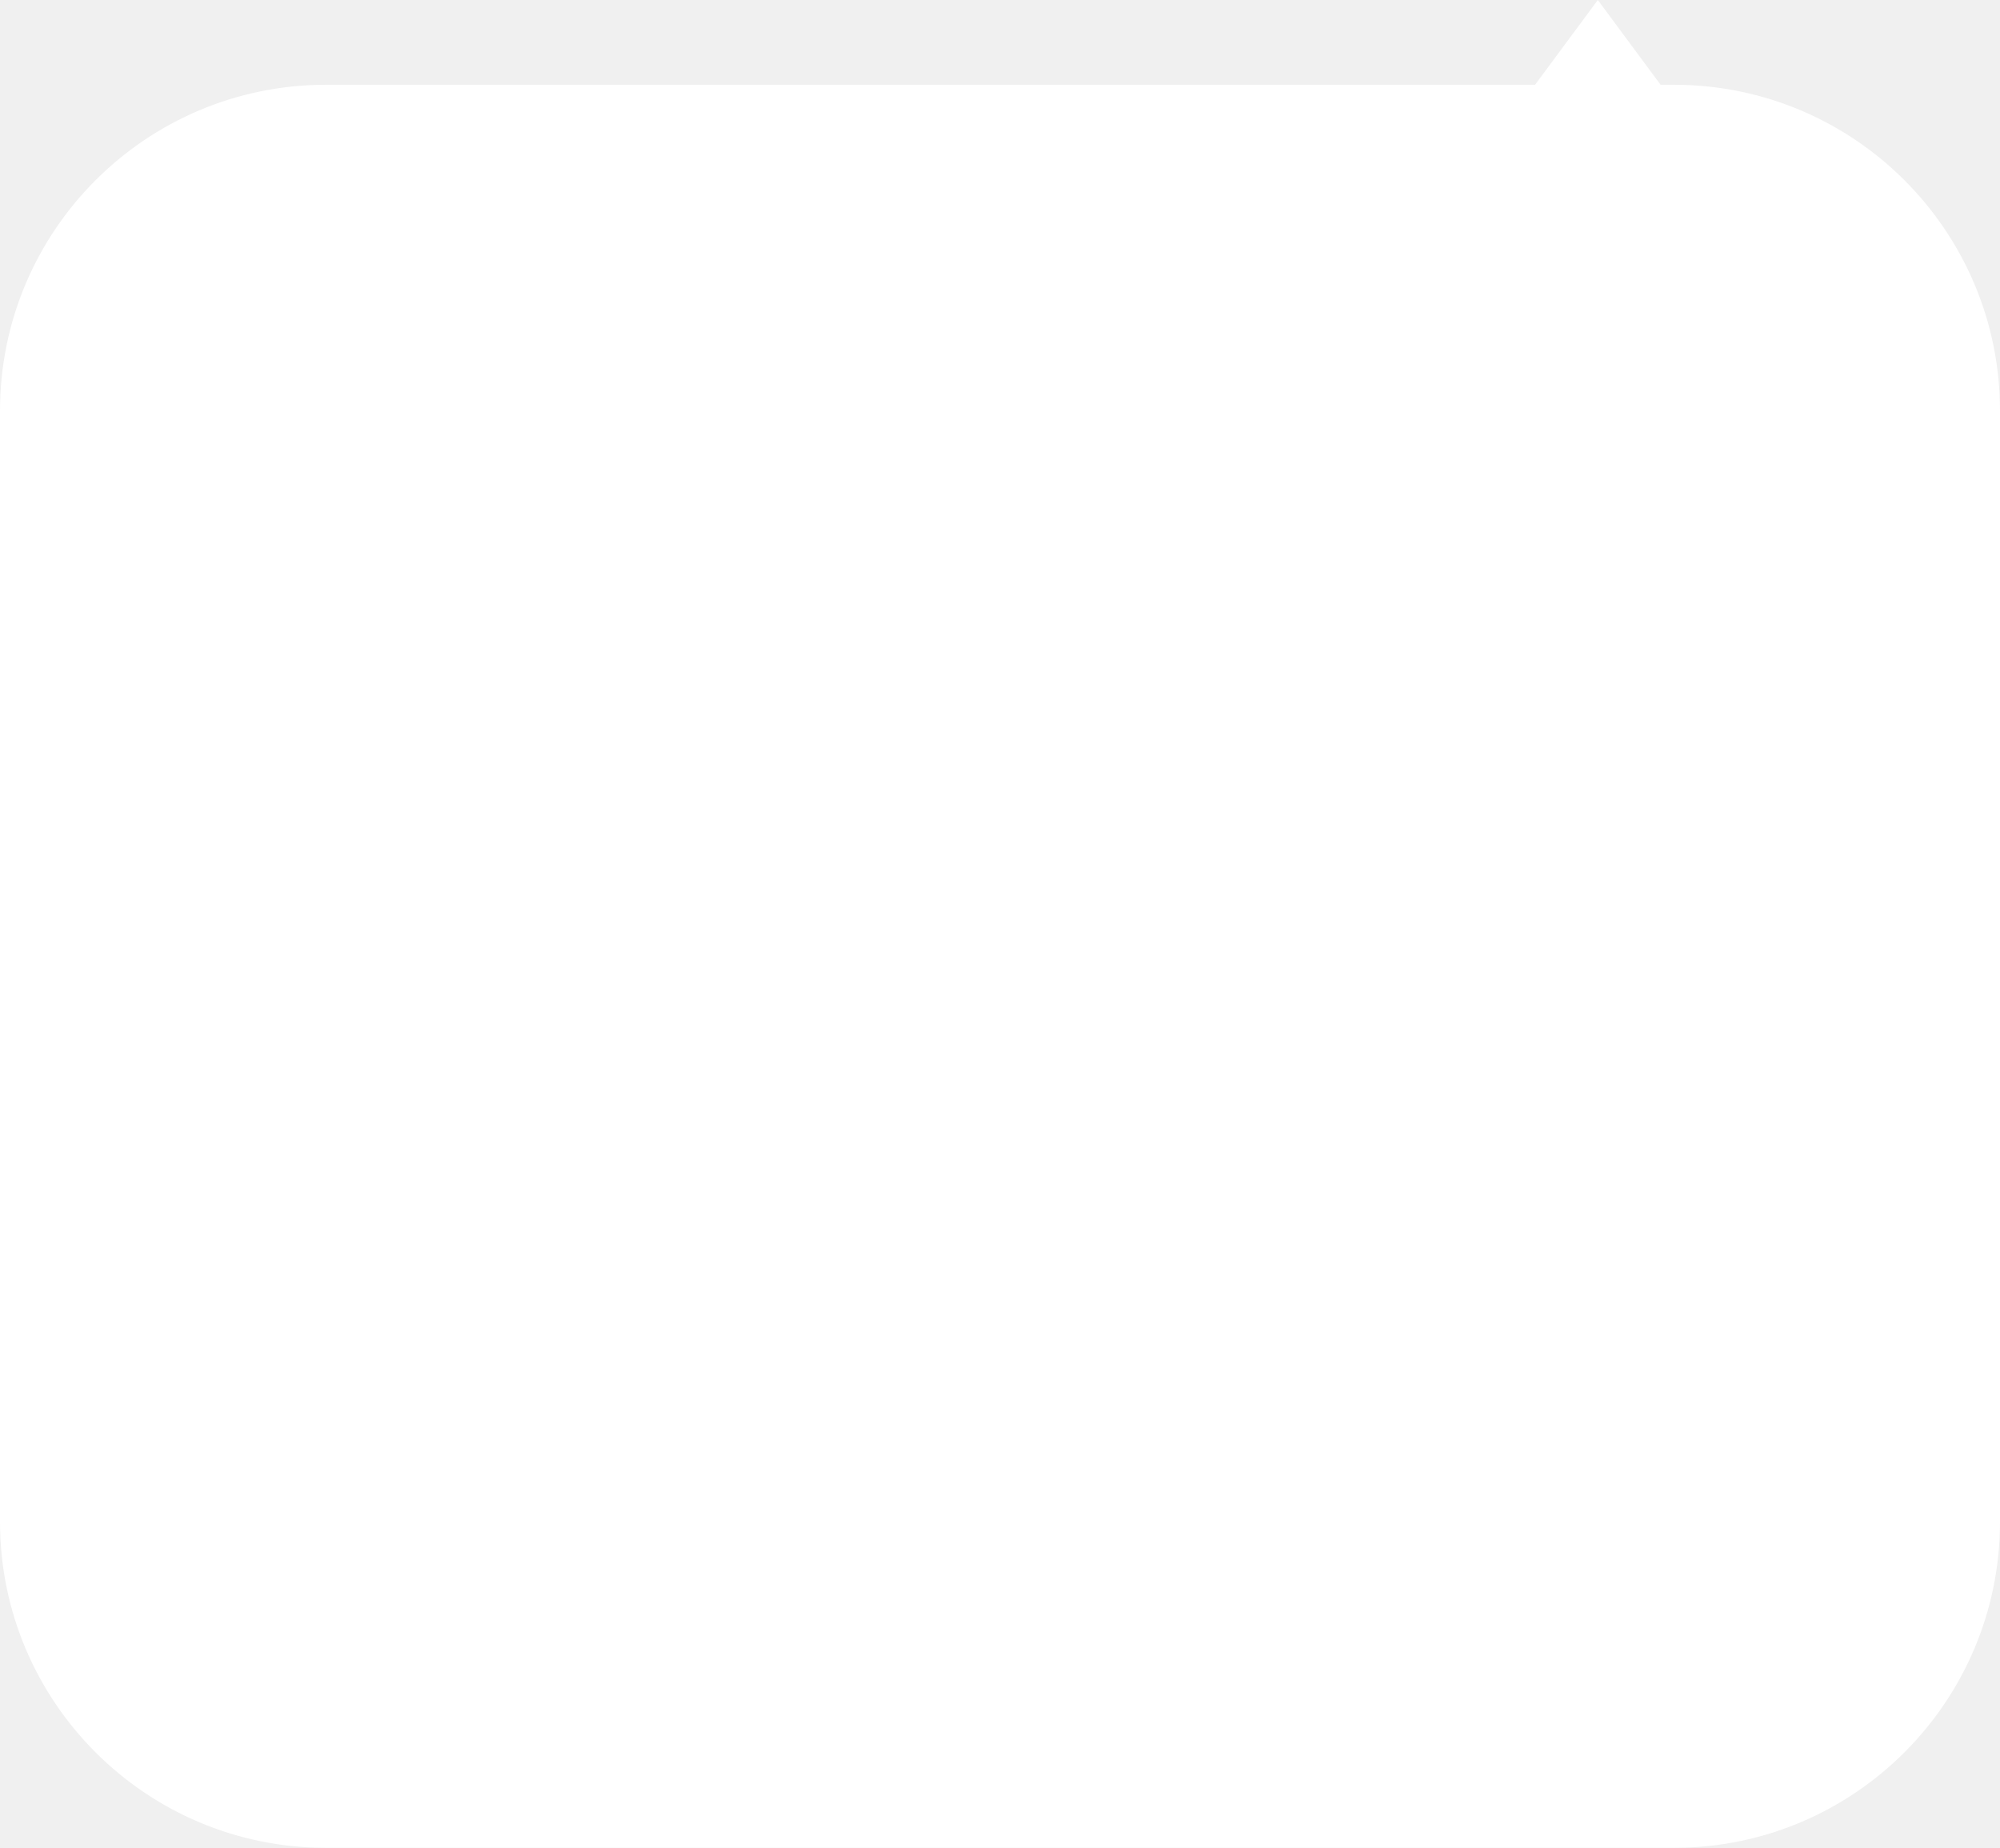
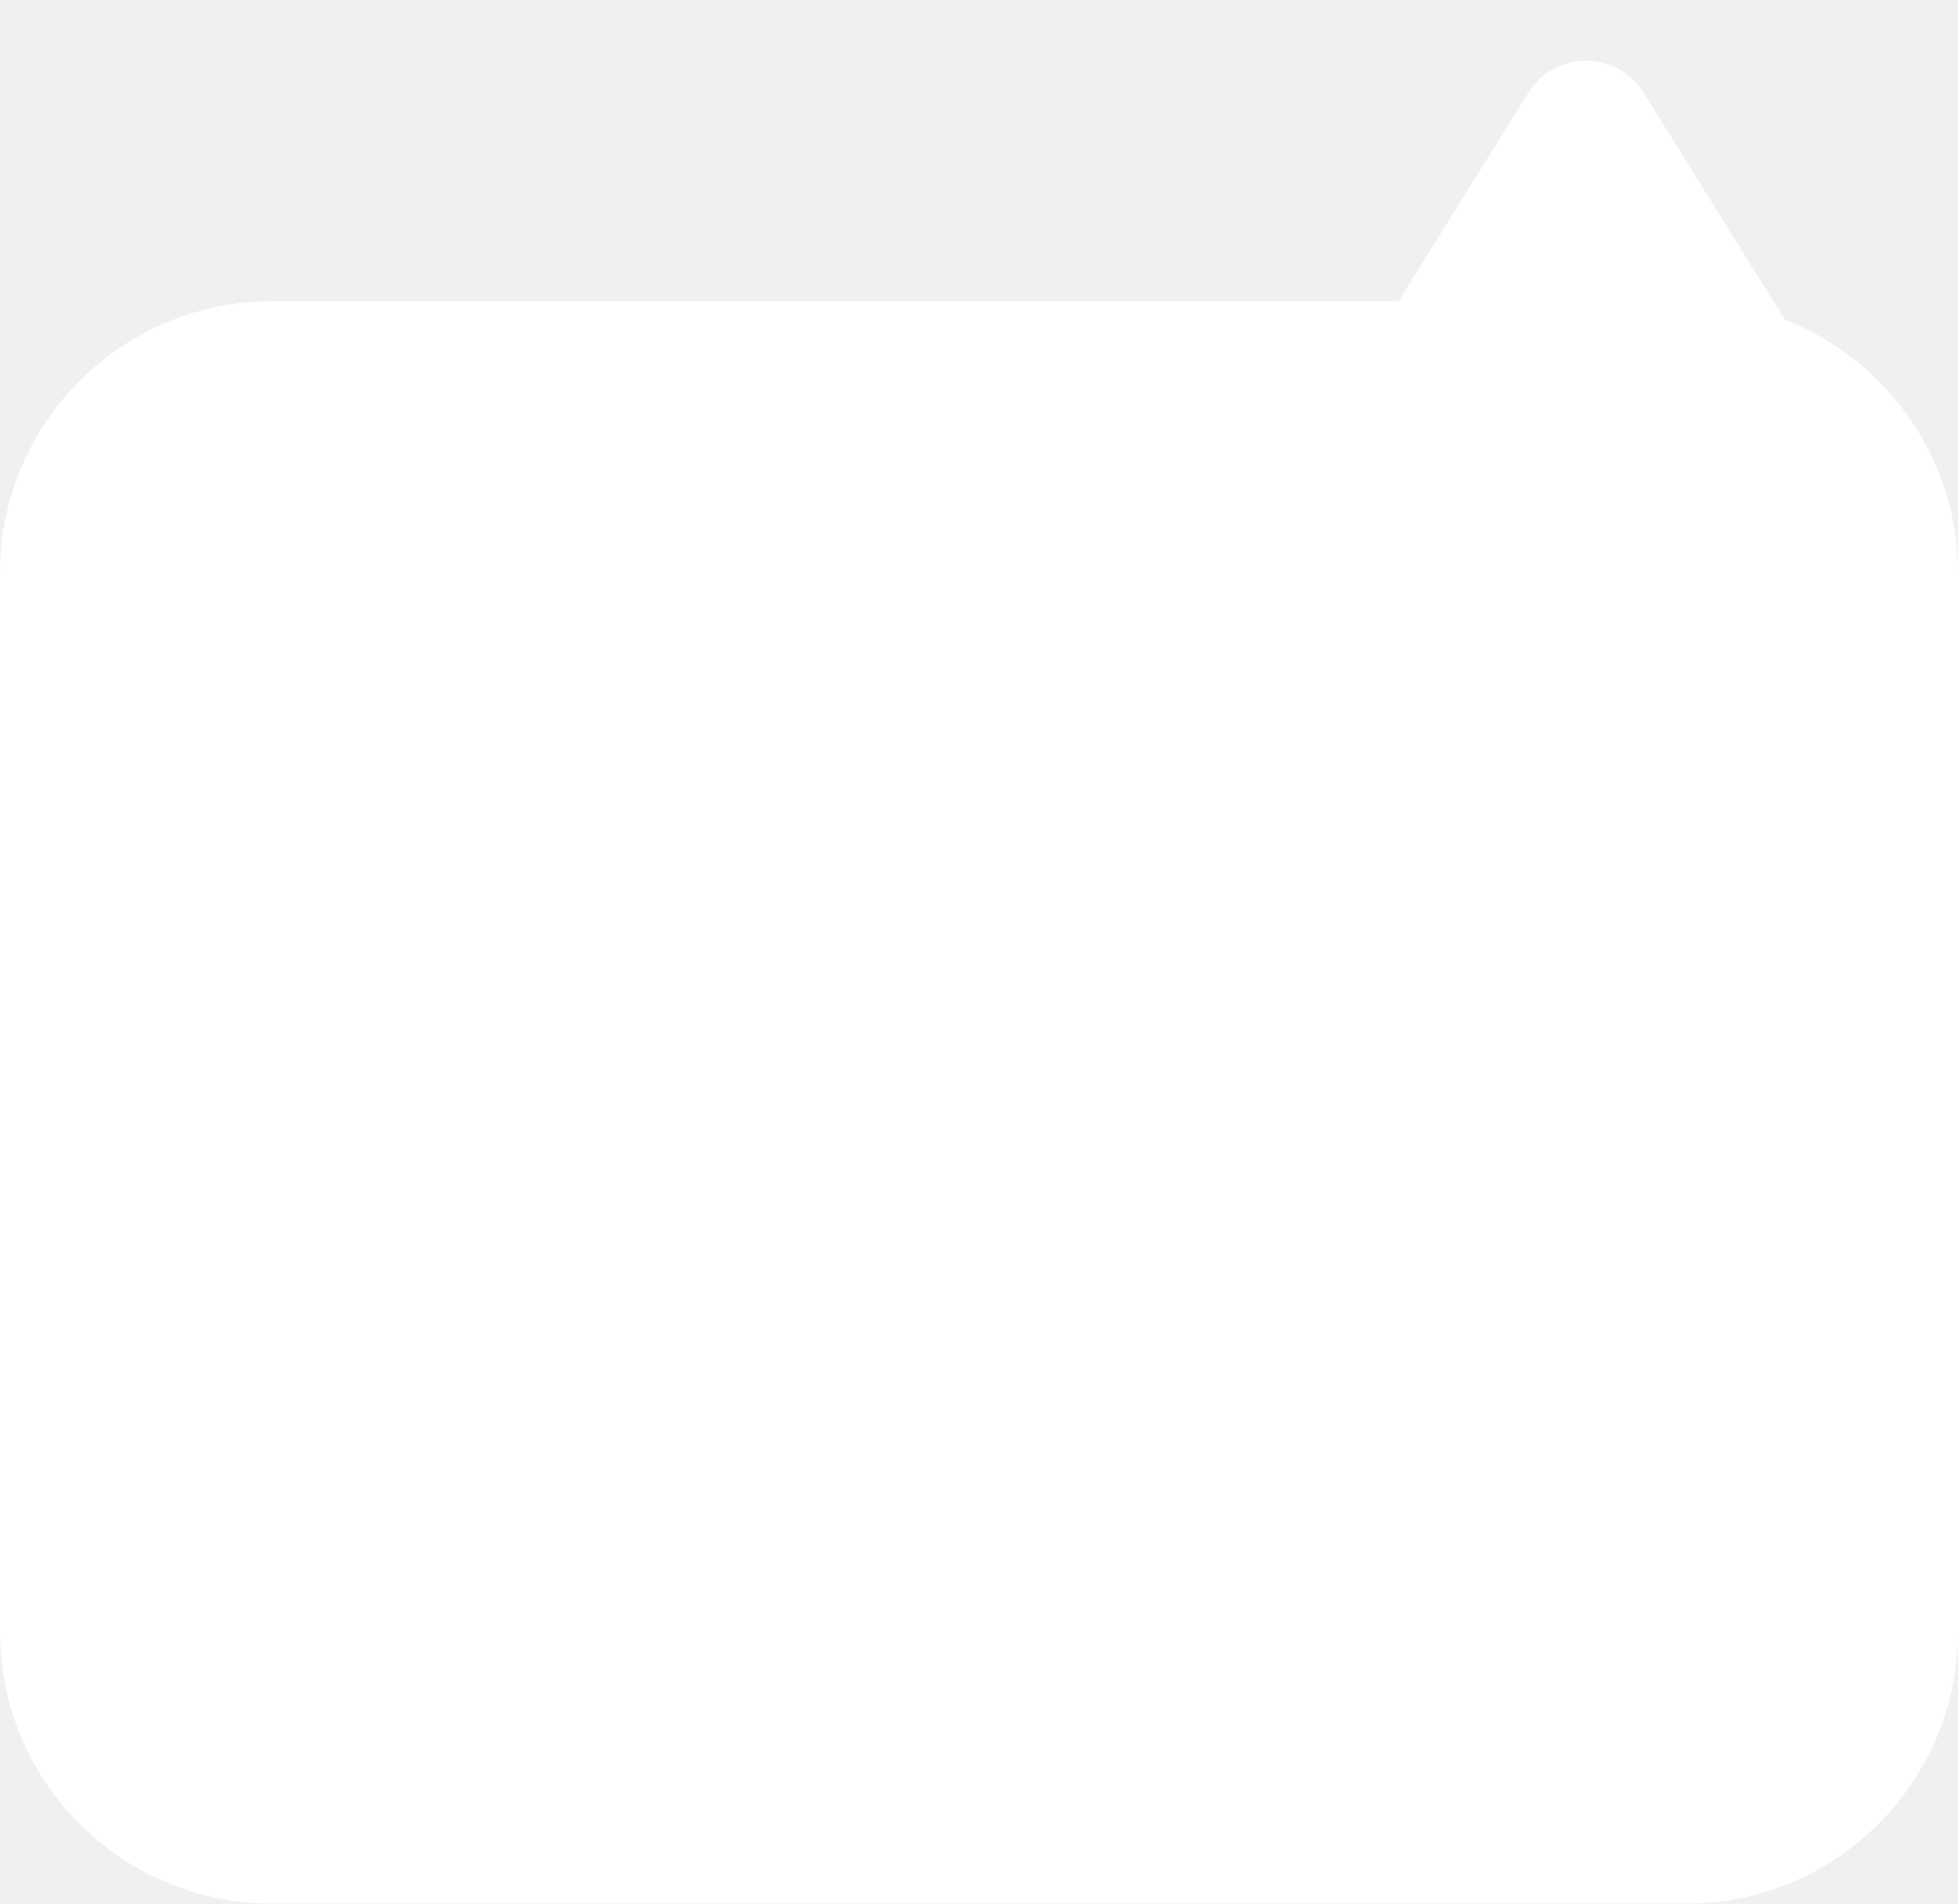
- <svg xmlns="http://www.w3.org/2000/svg" width="92" height="85" viewBox="0 0 92 85" fill="none">
-   <rect y="3.899" width="92" height="81.101" rx="15" fill="white" />
-   <path d="M73.5 0L77.397 5.264H69.603L73.5 0Z" fill="white" />
+ <svg xmlns="http://www.w3.org/2000/svg" width="144" height="140" viewBox="0 0 144 140" fill="none">
+   <rect y="22.153" width="144" height="117.847" rx="20" fill="white" />
+   <path d="M112.394 6.827C114.351 3.681 118.93 3.681 120.886 6.827L132.673 25.78C134.744 29.111 132.349 33.421 128.427 33.421H104.853C100.931 33.421 98.536 29.111 100.607 25.78L112.394 6.827Z" fill="white" />
</svg>
